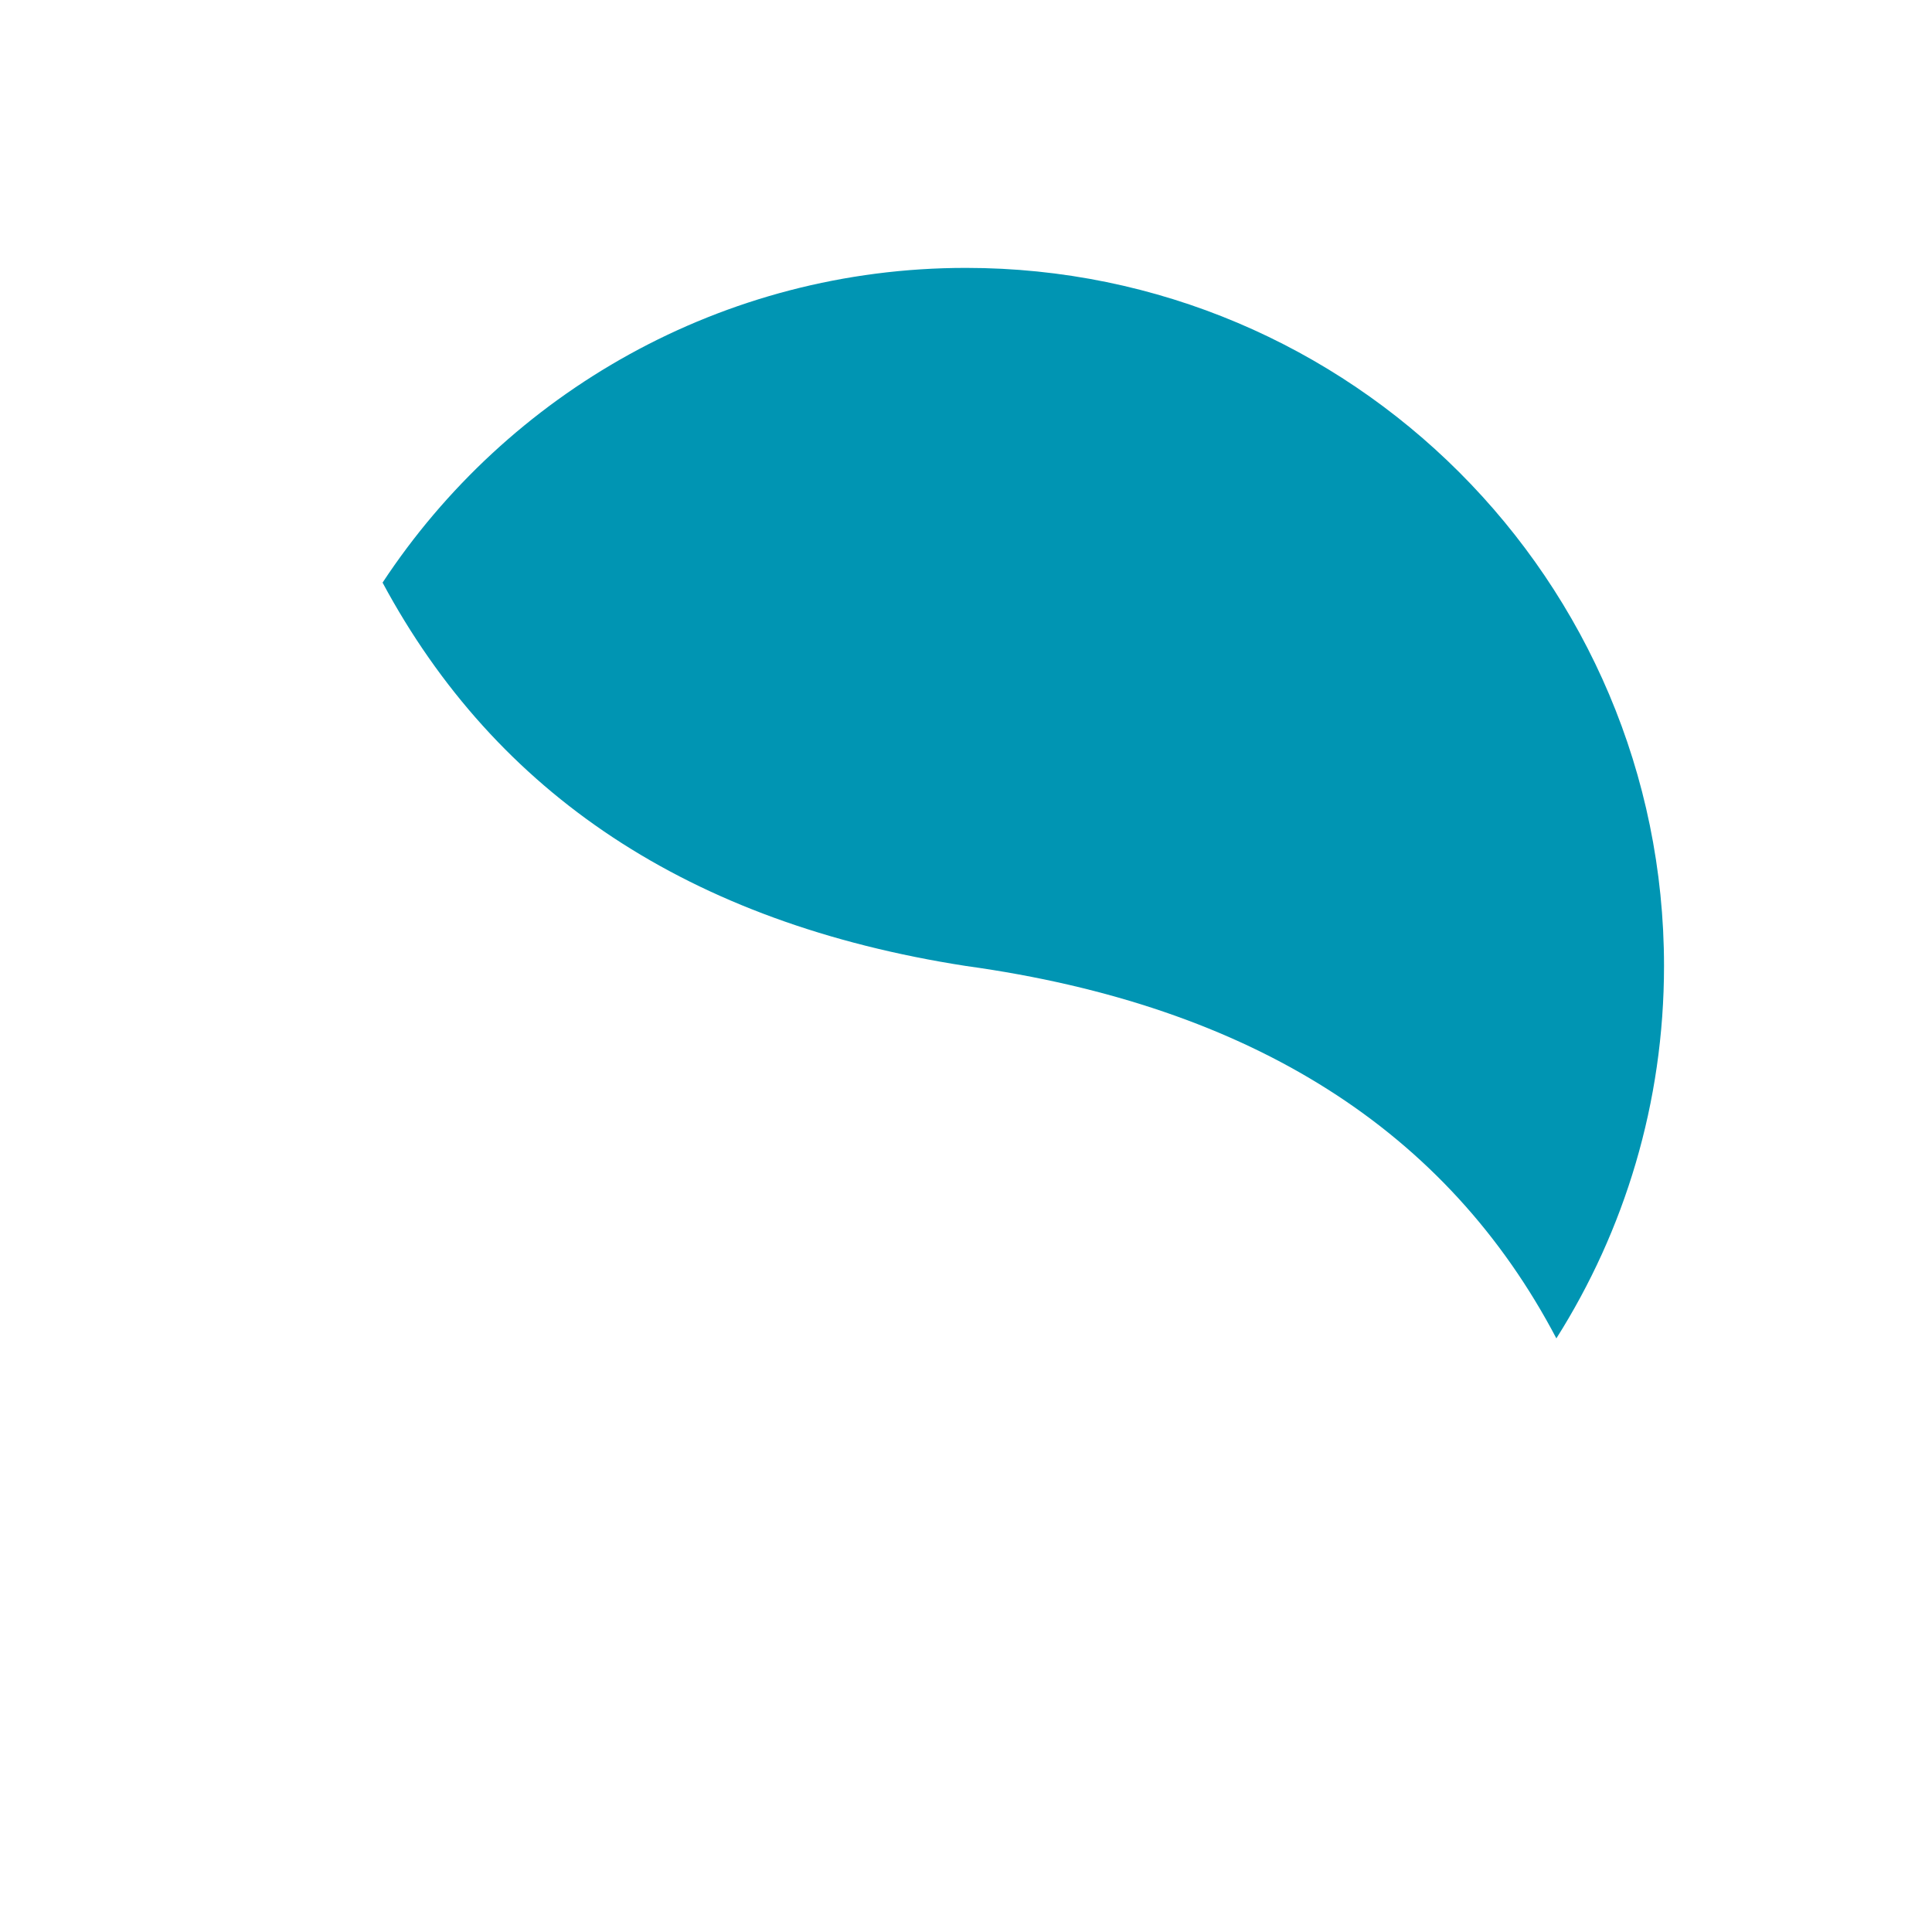
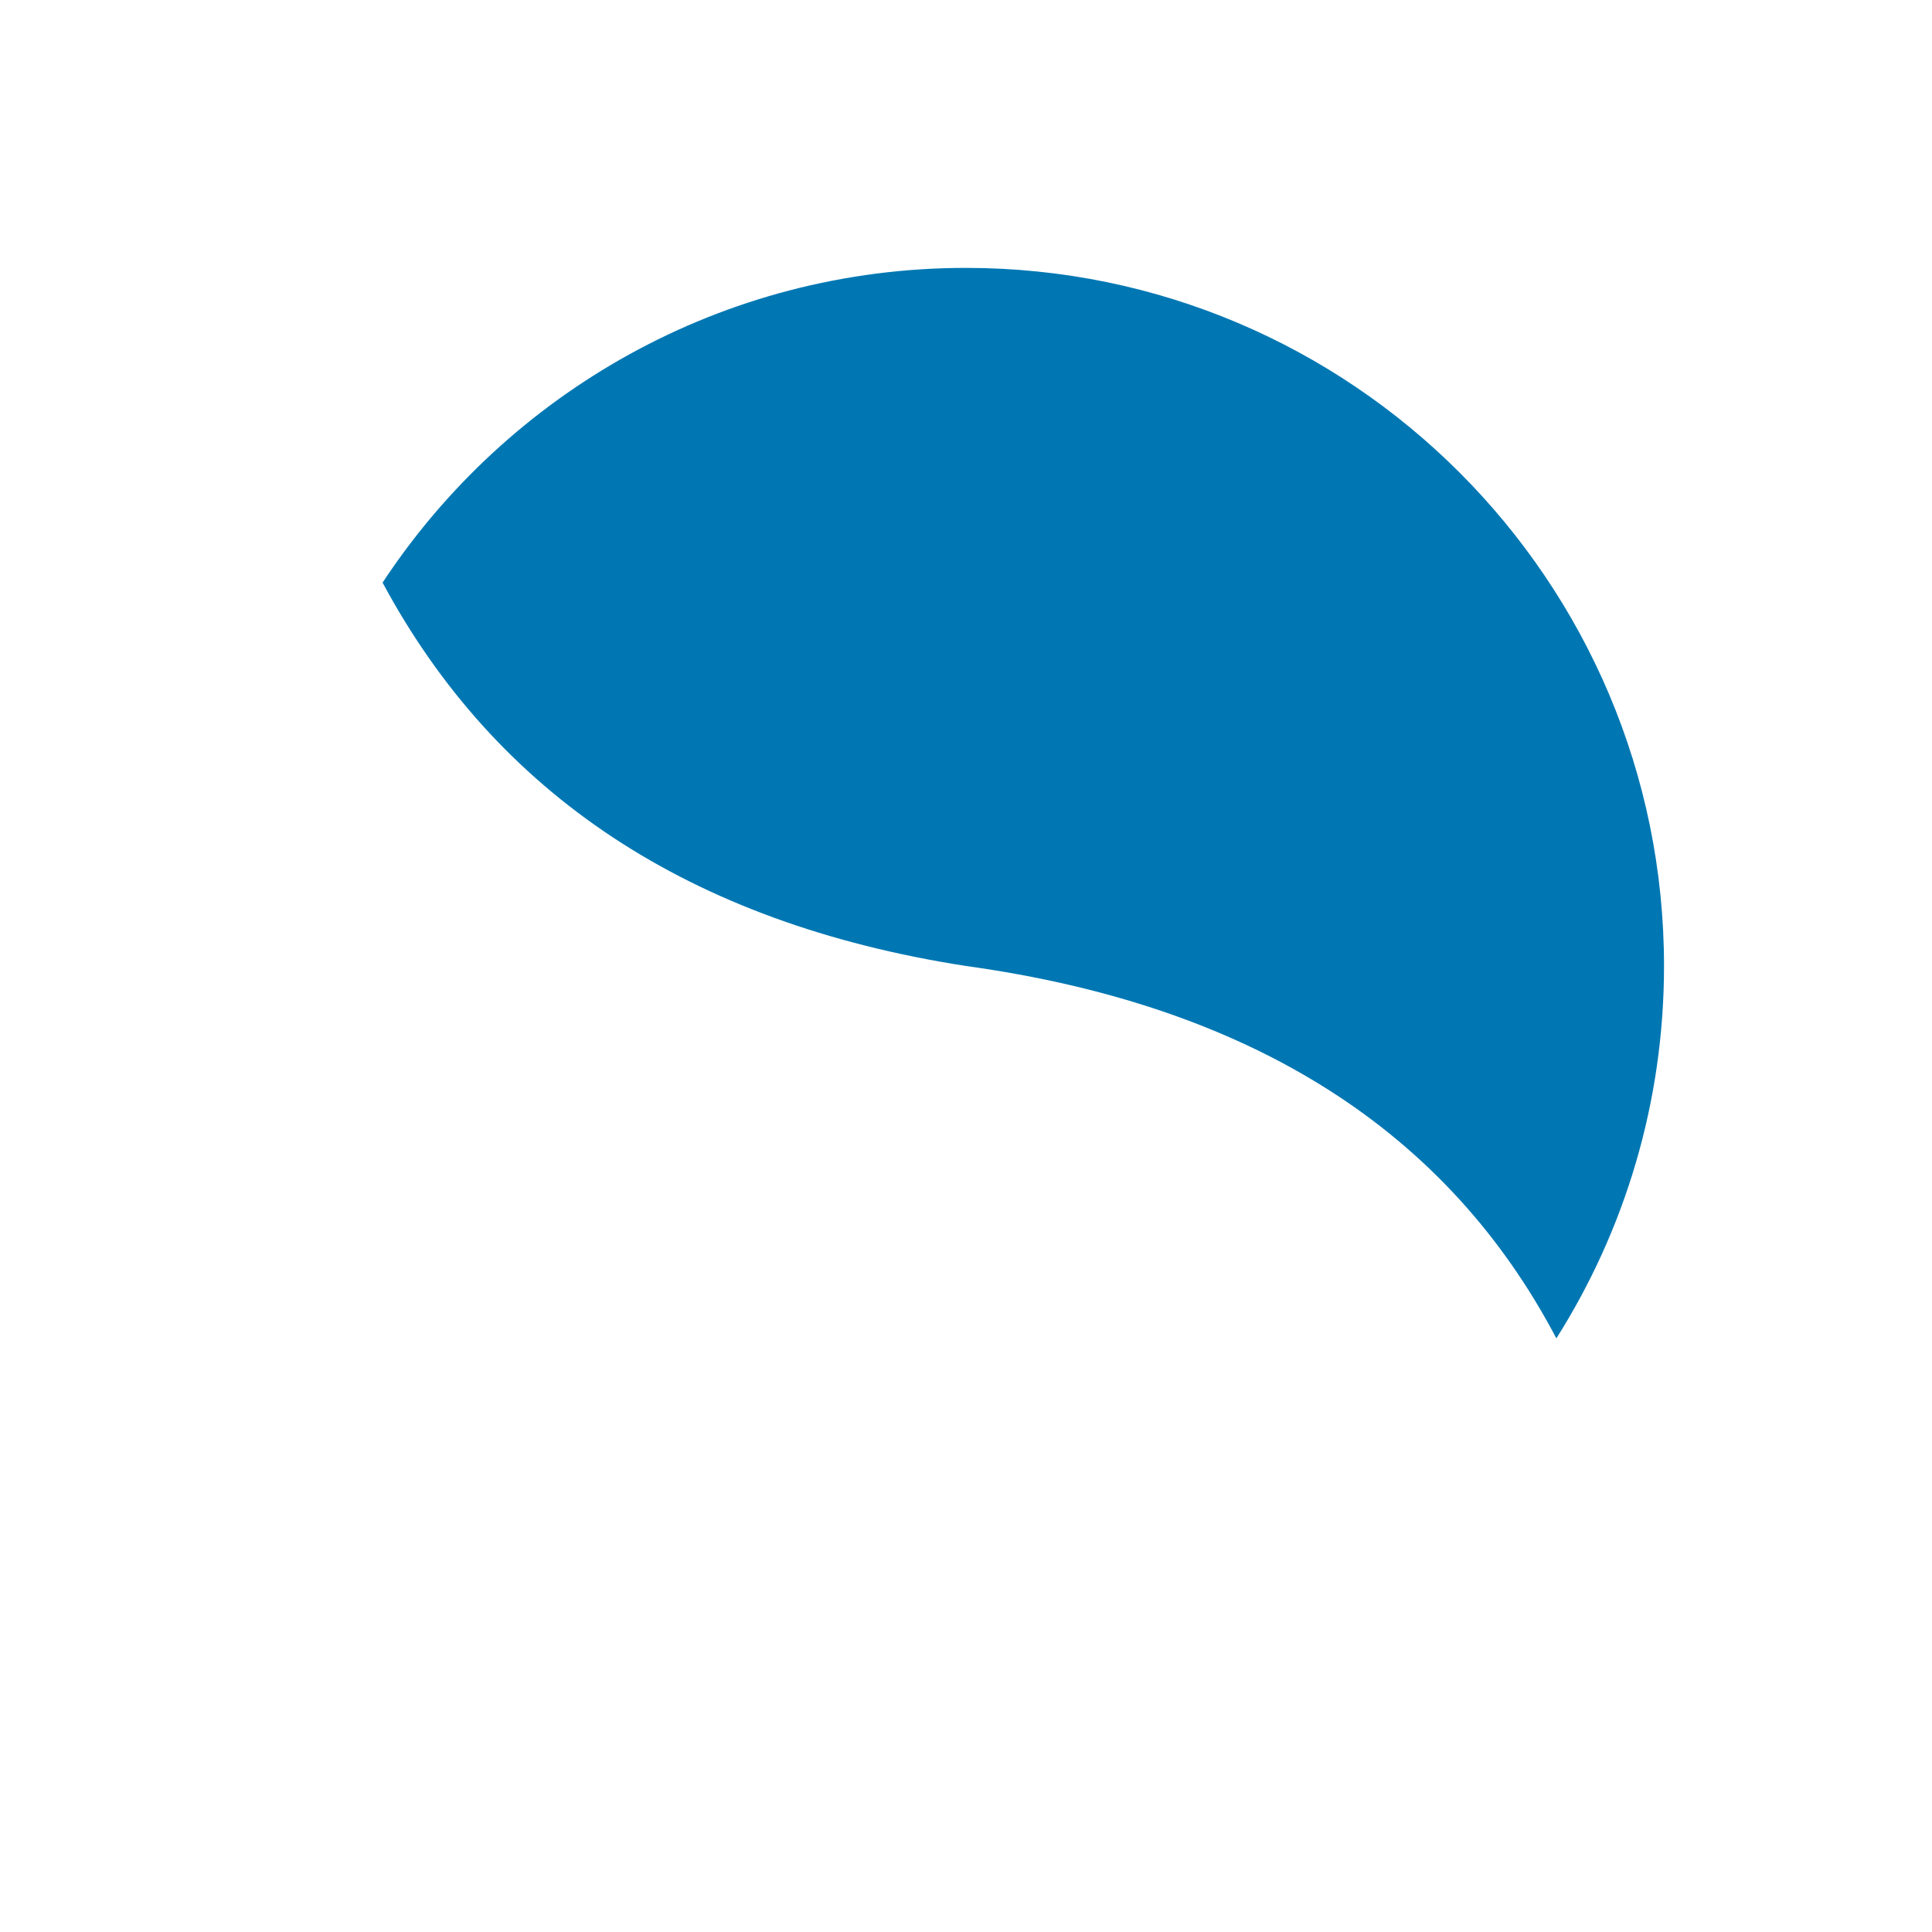
<svg xmlns="http://www.w3.org/2000/svg" width="100%" height="100%" viewBox="0 0 512 512" version="1.1" xml:space="preserve" style="fill-rule:evenodd;clip-rule:evenodd;stroke-linejoin:round;stroke-miterlimit:2;">
-   <path d="M412.452,354.684c-28.771,-54.772 -80.402,-88.164 -156.47,-98.691c-73.416,-11.385 -124.517,-45.606 -154.596,-101.594c33.094,-50.229 90.001,-83.406 154.596,-83.406c102.105,-0 185,82.895 185,185c0,36.273 -10.462,70.122 -28.53,98.691Z" style="fill:#0095b3;" />
+   <path d="M412.452,354.684c-28.771,-54.772 -80.402,-88.164 -156.47,-98.691c-73.416,-11.385 -124.517,-45.606 -154.596,-101.594c33.094,-50.229 90.001,-83.406 154.596,-83.406c102.105,-0 185,82.895 185,185c0,36.273 -10.462,70.122 -28.53,98.691Z" style="fill:#0077b3;" />
</svg>
